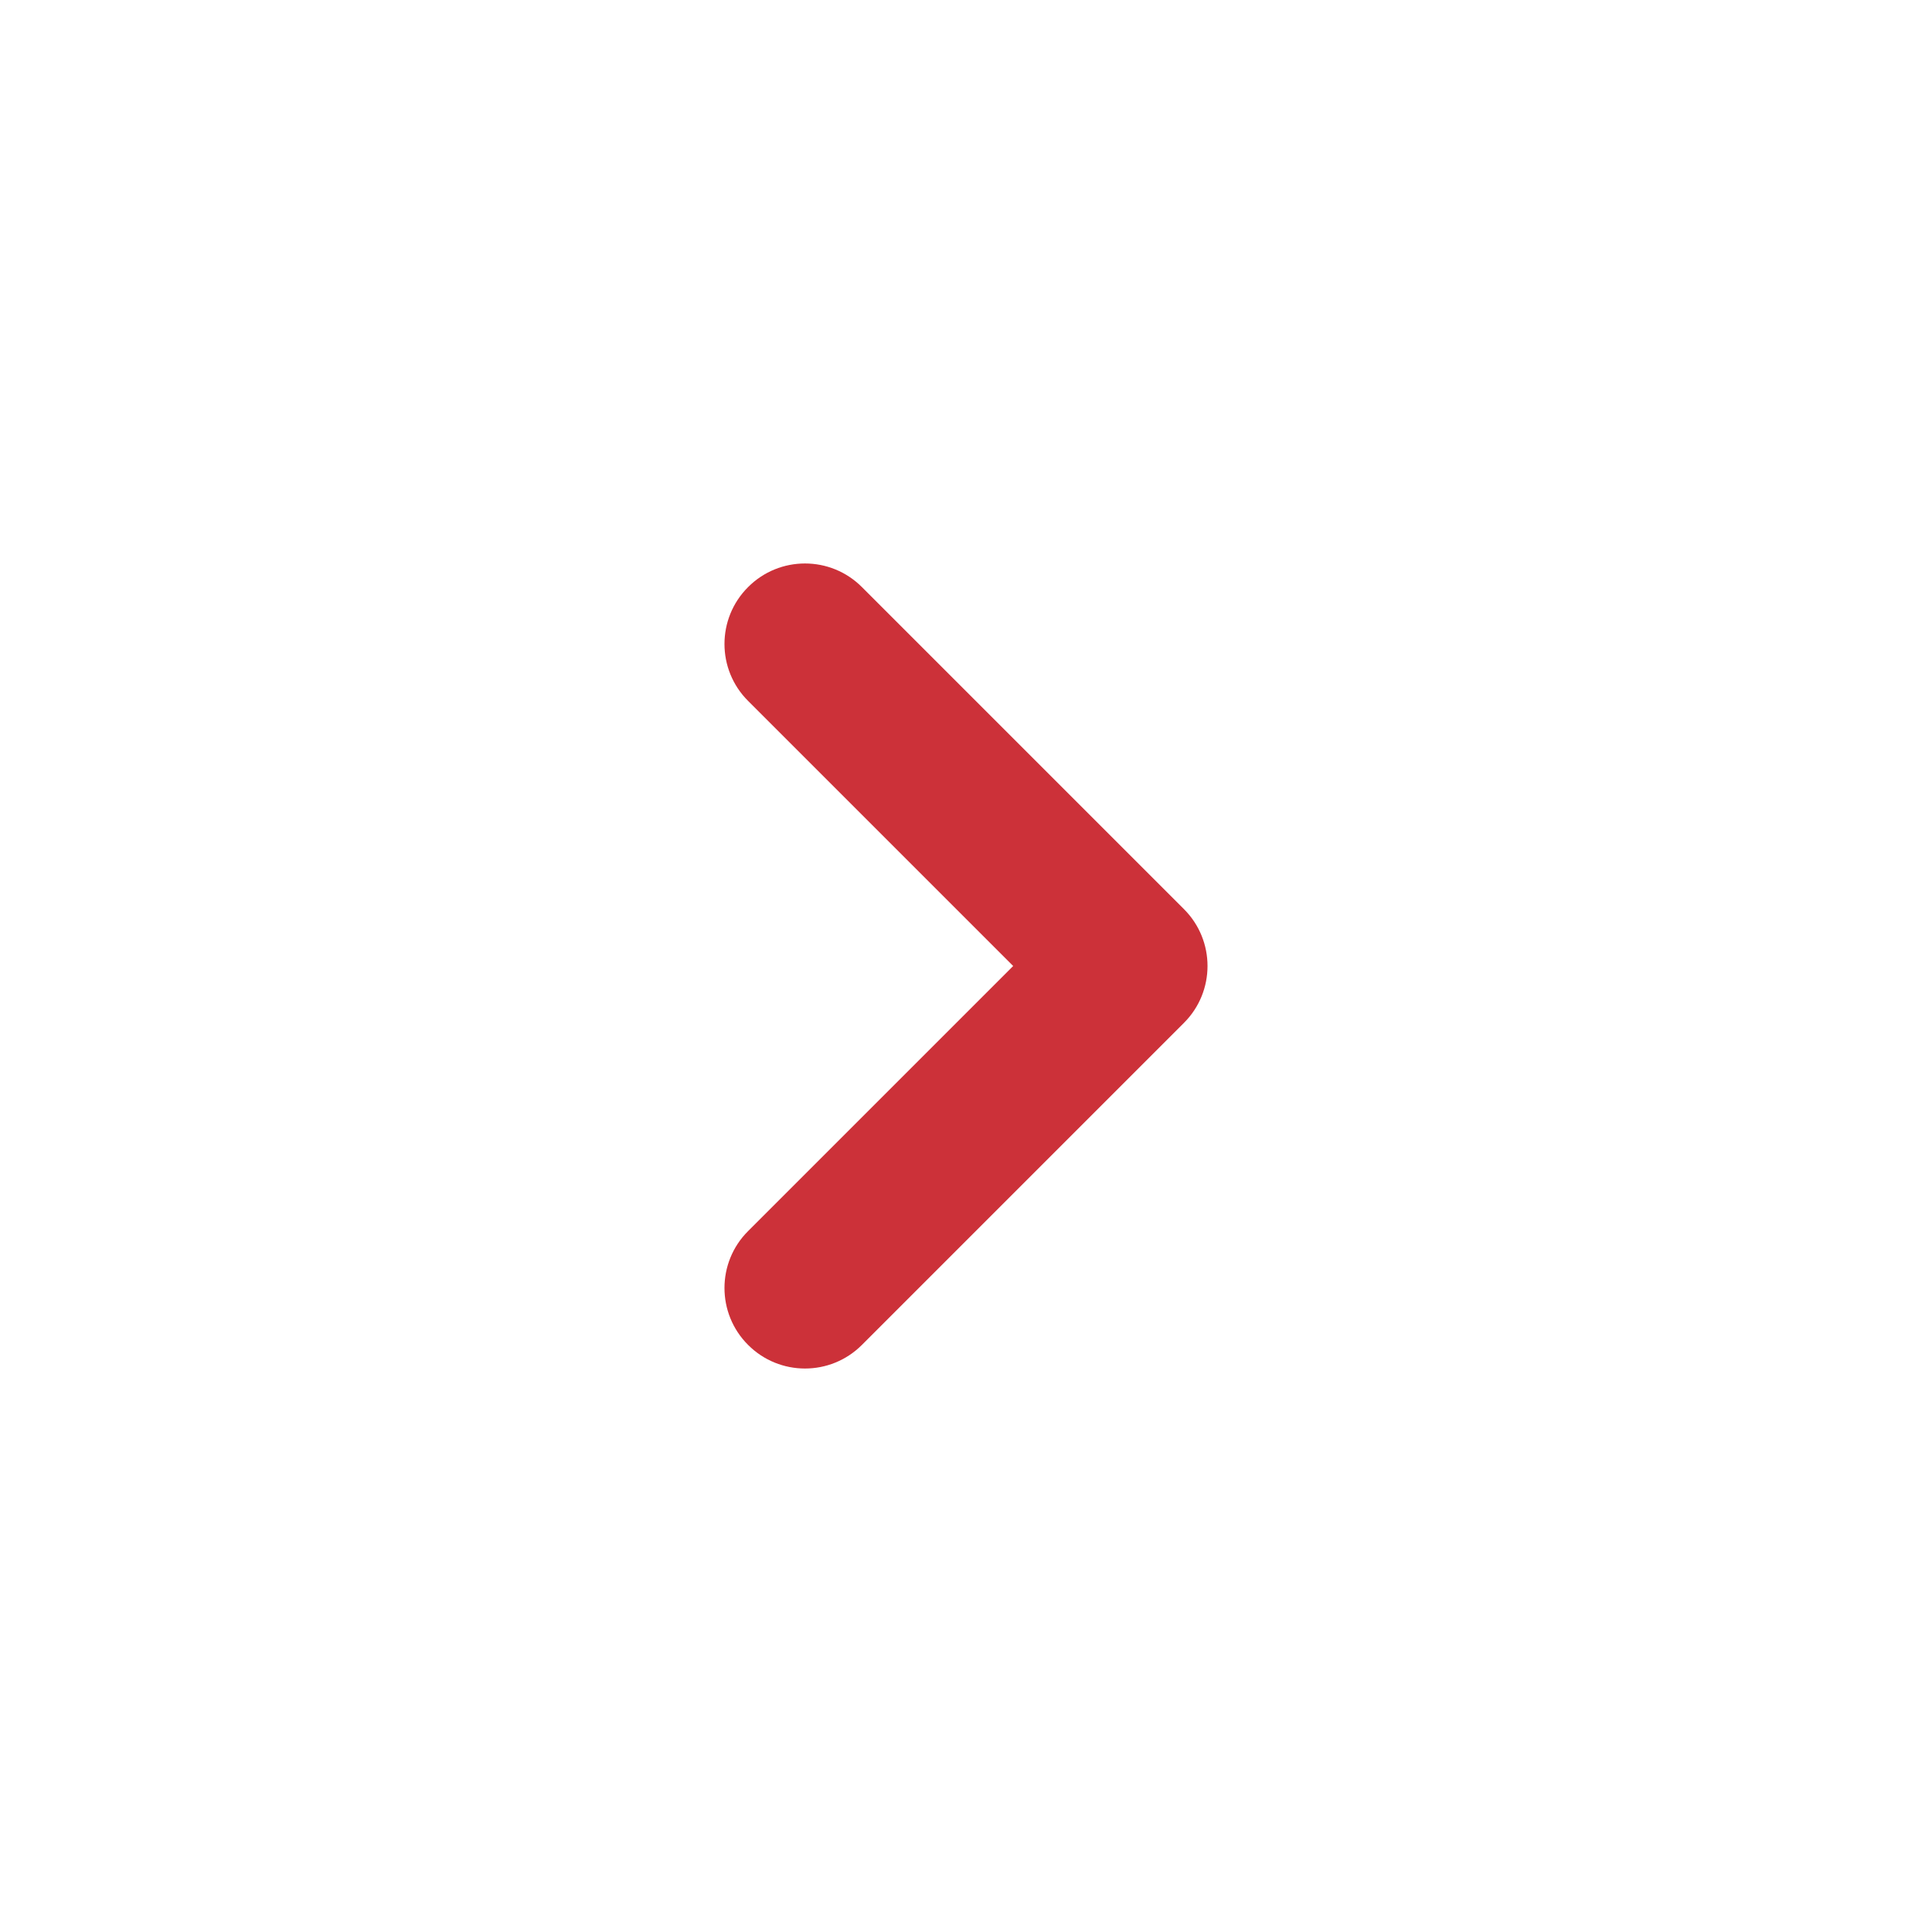
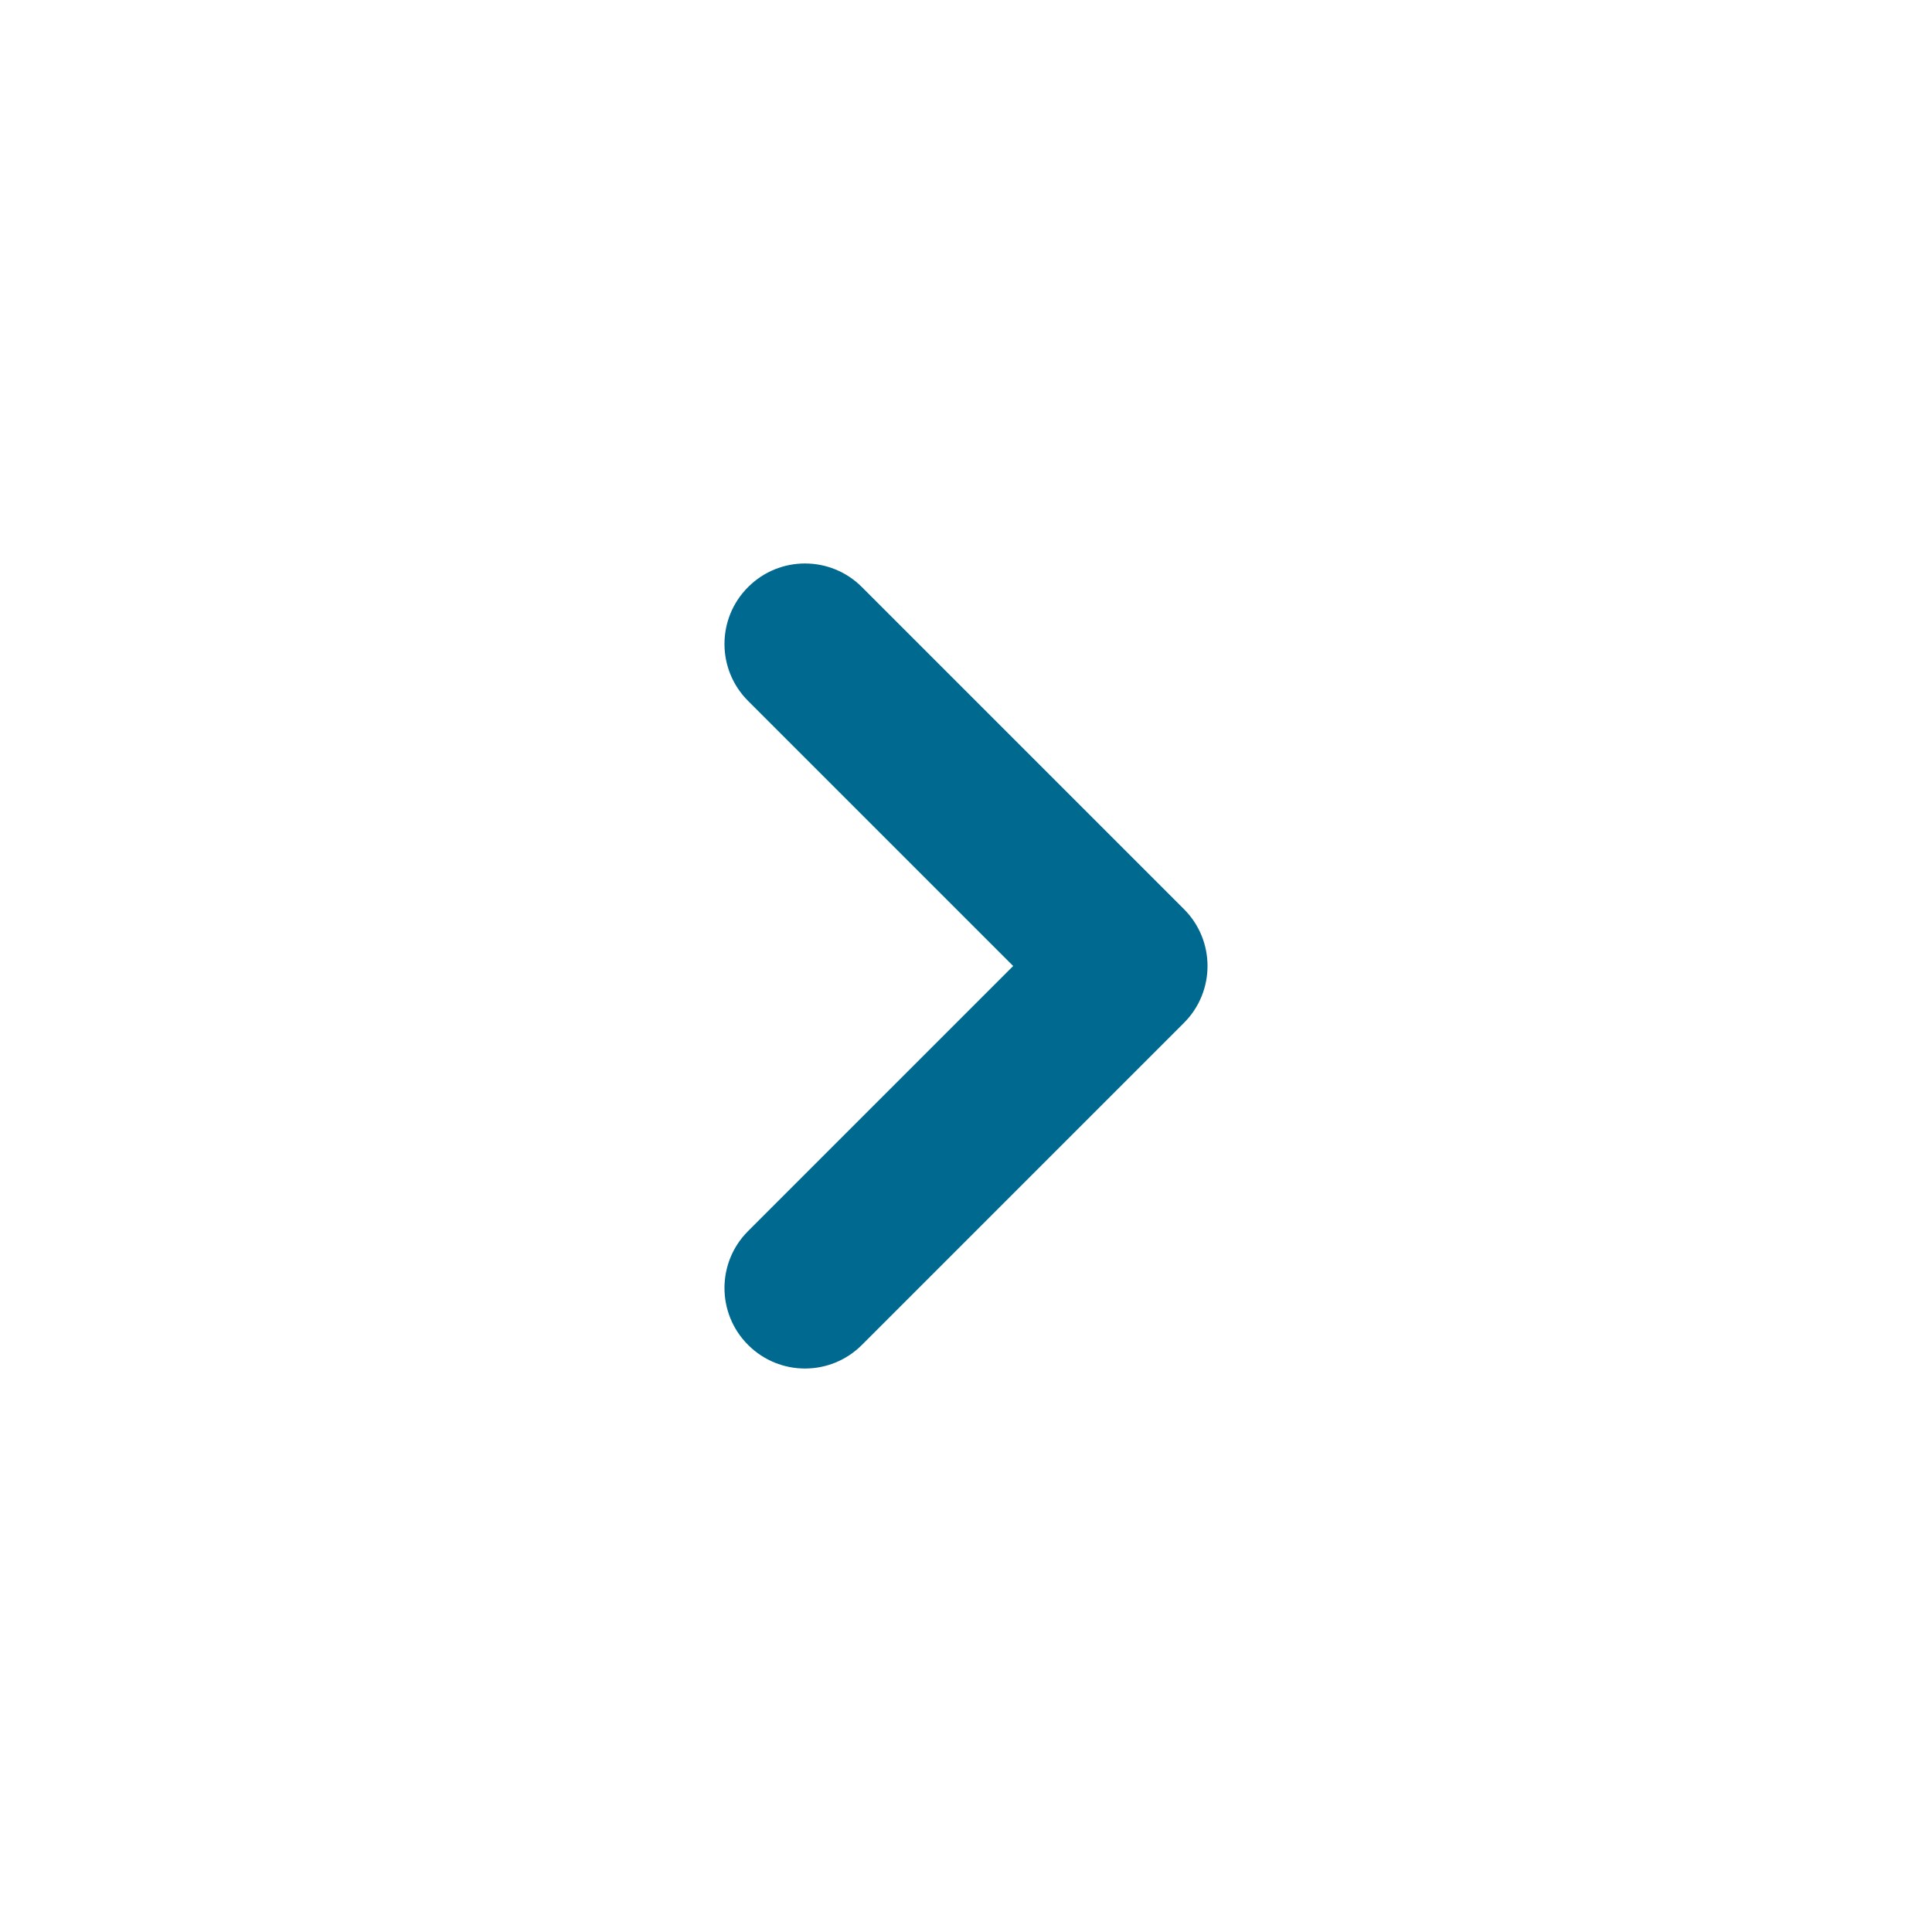
<svg xmlns="http://www.w3.org/2000/svg" width="24" height="24" viewBox="0 0 24 24">
  <g fill="none" fill-rule="evenodd">
    <rect width="24" height="24" />
-     <path fill="#CC3139" fill-rule="nonzero" d="M9.293,15.293 L12.586,12 L9.293,8.707 C8.902,8.317 8.902,7.683 9.293,7.293 C9.683,6.902 10.317,6.902 10.707,7.293 L14.707,11.293 C15.098,11.683 15.098,12.317 14.707,12.707 L10.707,16.707 C10.317,17.098 9.683,17.098 9.293,16.707 C8.902,16.317 8.902,15.683 9.293,15.293 Z" />
+     <path fill="#00698f" fill-rule="nonzero" d="M9.293,15.293 L12.586,12 L9.293,8.707 C8.902,8.317 8.902,7.683 9.293,7.293 C9.683,6.902 10.317,6.902 10.707,7.293 L14.707,11.293 C15.098,11.683 15.098,12.317 14.707,12.707 L10.707,16.707 C10.317,17.098 9.683,17.098 9.293,16.707 C8.902,16.317 8.902,15.683 9.293,15.293 Z" />
  </g>
</svg>
